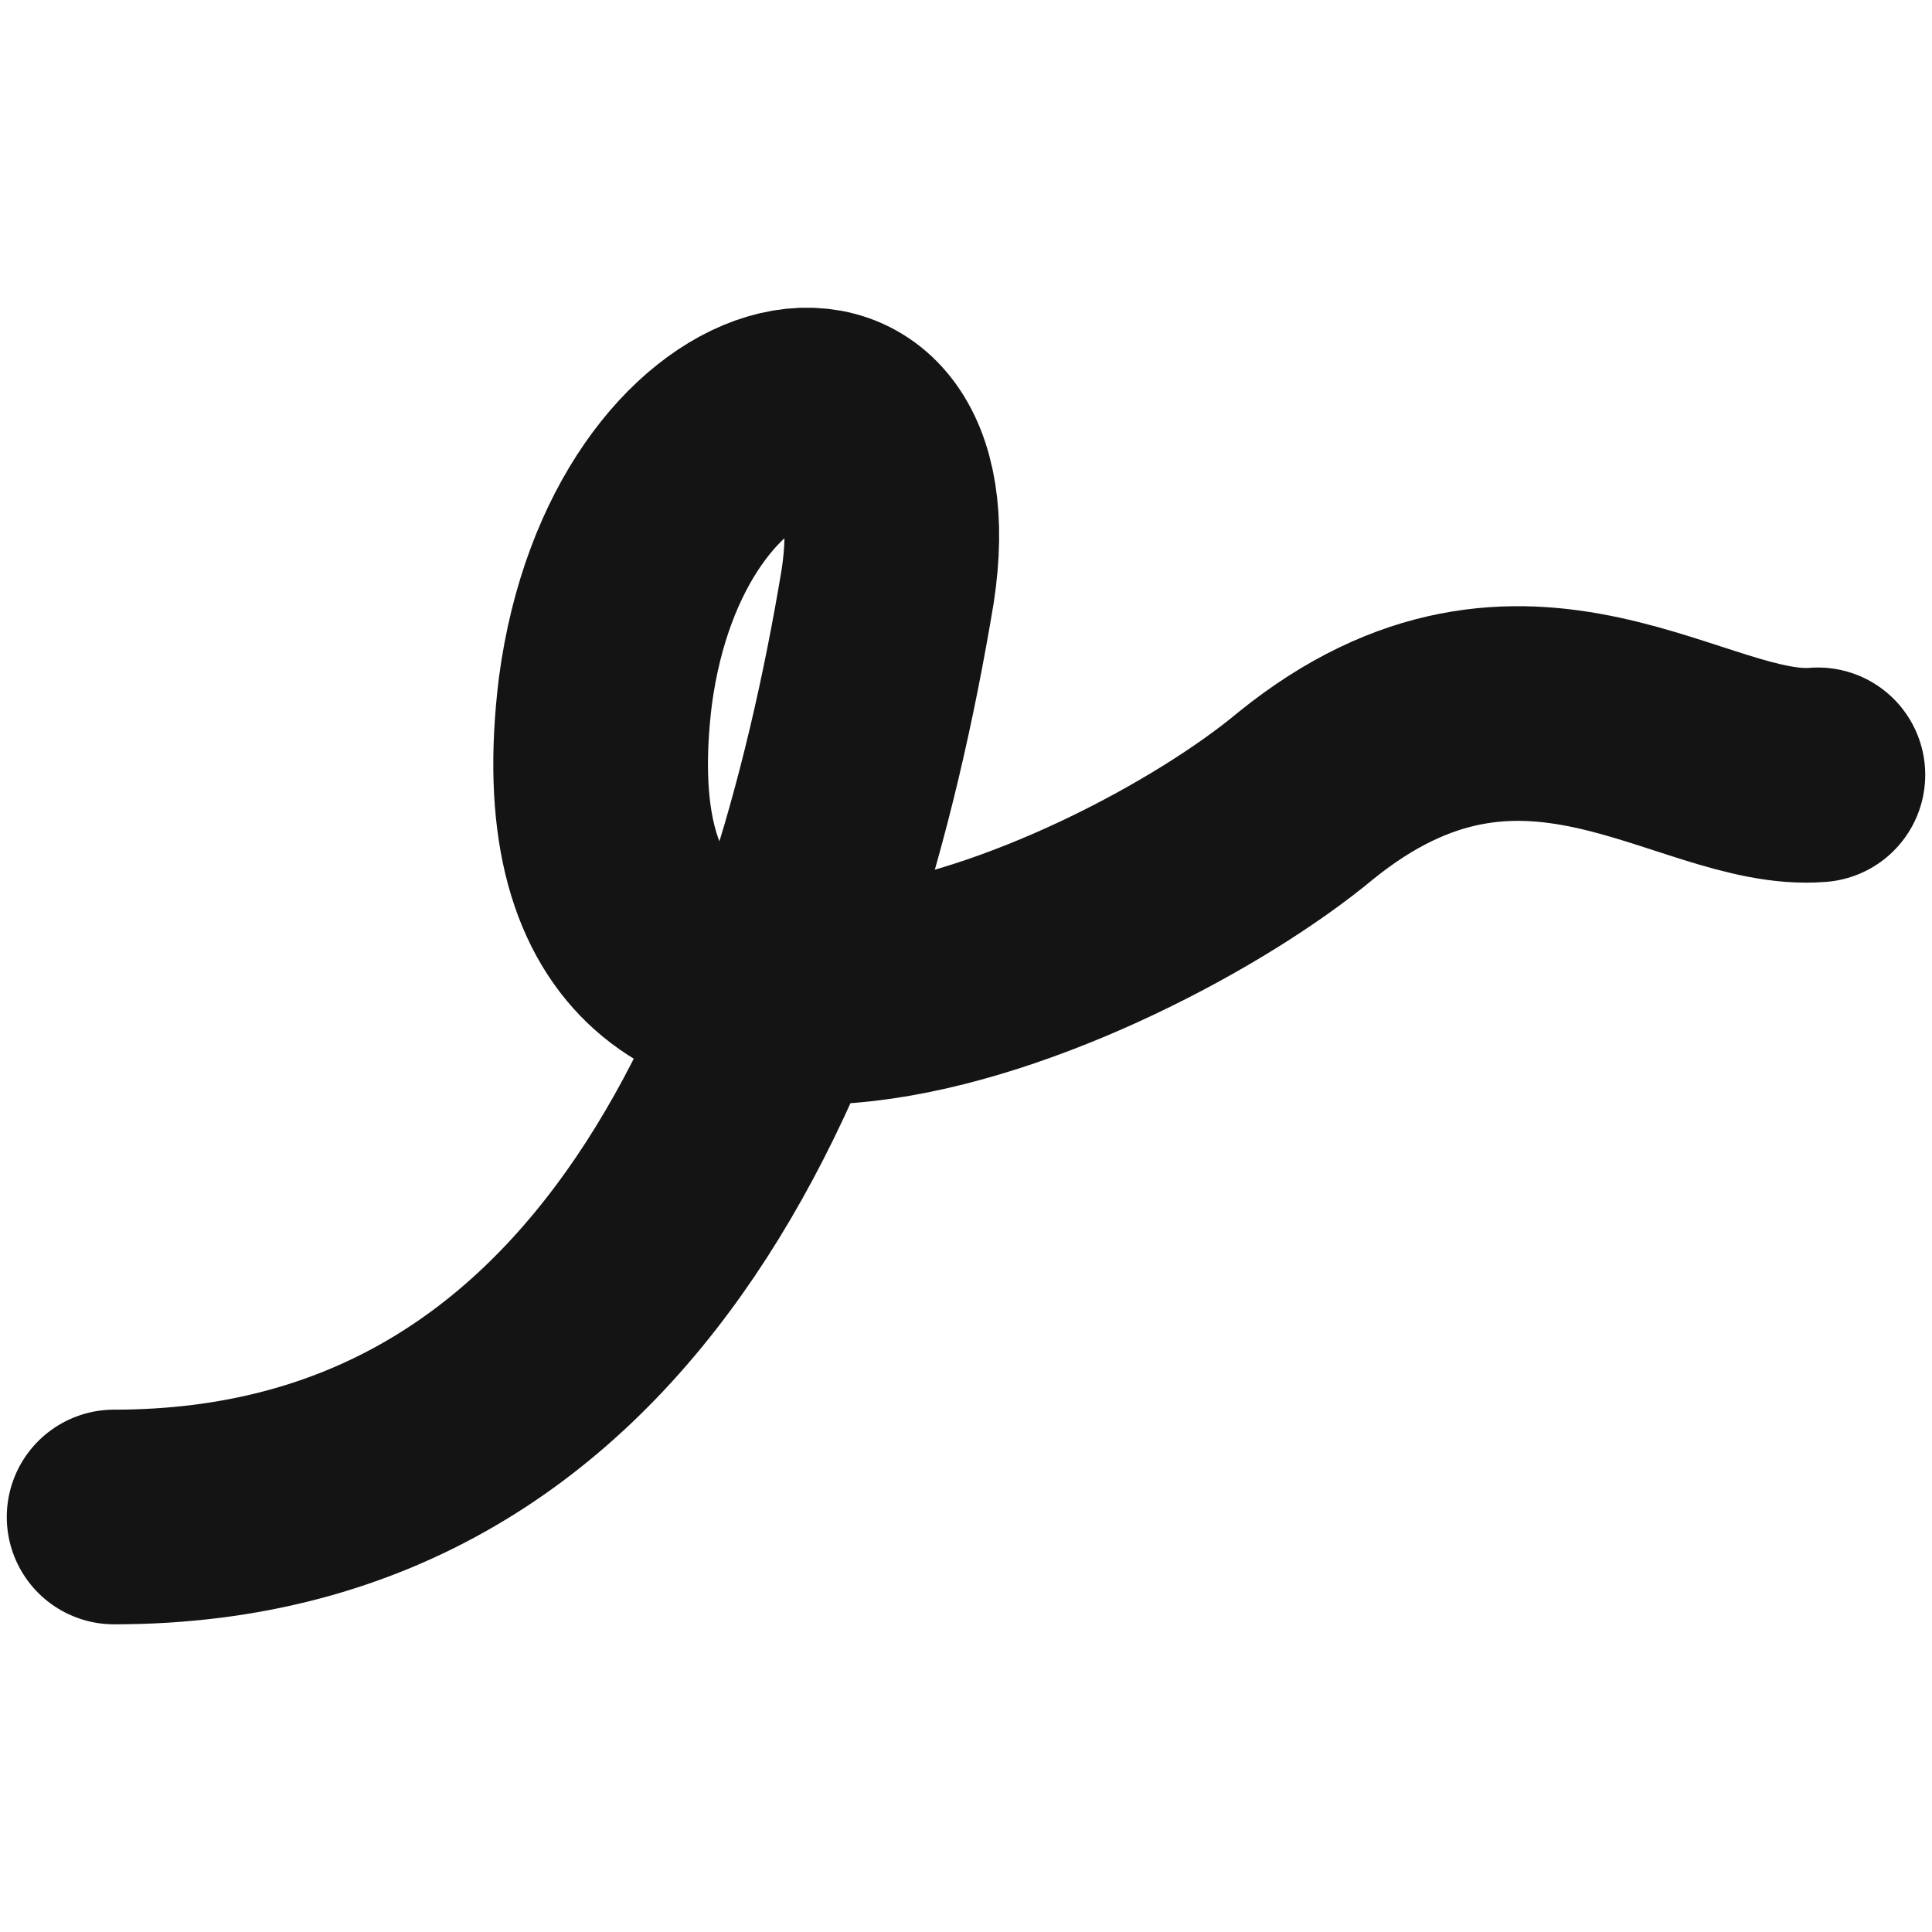
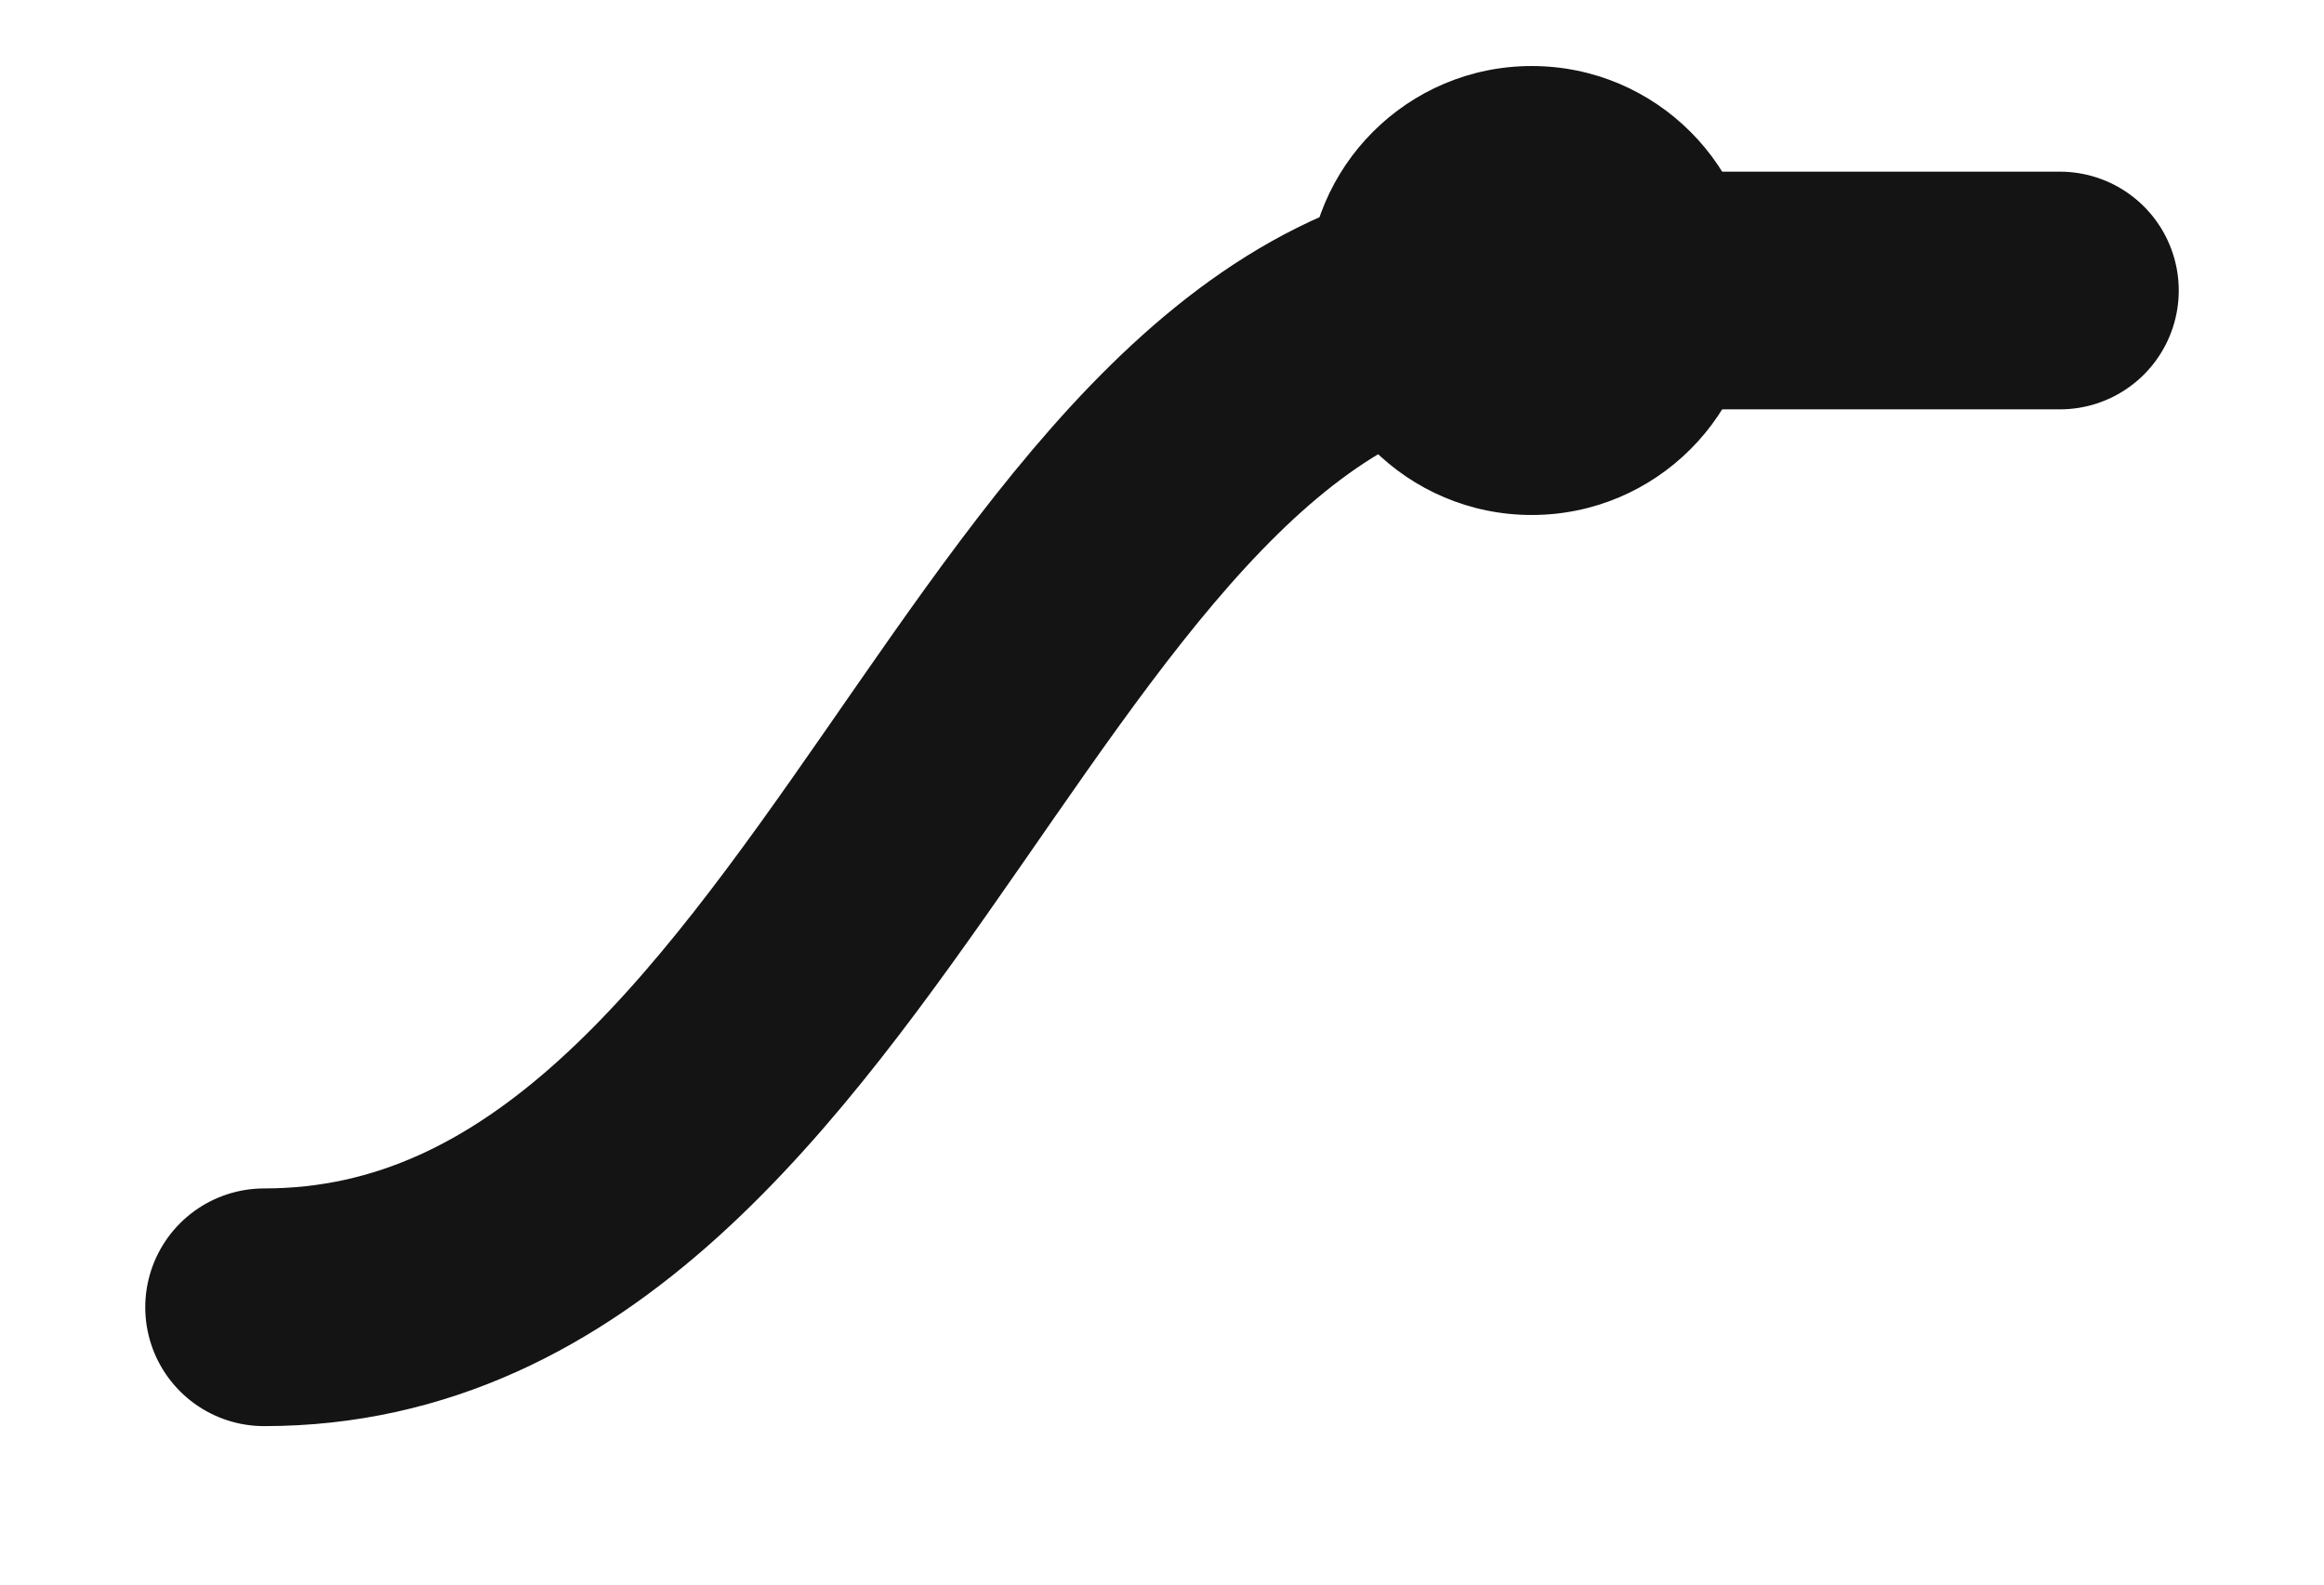
- <svg xmlns="http://www.w3.org/2000/svg" viewBox="0 0 64 64" fill="none" color="#141414">
-   <path d="M43 166.683C92.902 166.683 111.233 118.818 118.362 76.045C122.436 49.566 94.939 55.677 90.865 86.229C84.755 136.131 140.767 111.689 159.098 96.413C180.485 79.1 196.779 95.395 209 94.376" transform="translate(-10.84 -6.41998) scale(.34)" stroke="currentColor" stroke-width="20.915" stroke-linecap="round" stroke-linejoin="round" />
+ <svg xmlns="http://www.w3.org/2000/svg" viewBox="80 170 352 240" width="352" height="240" color="#141414">
+   <path d="M120 368 C210 368 232 214 312 214 H392" stroke="currentColor" stroke-width="36" fill="none" stroke-linecap="round" />
+   <circle cx="312" cy="214" r="34" fill="currentColor" />
</svg>
